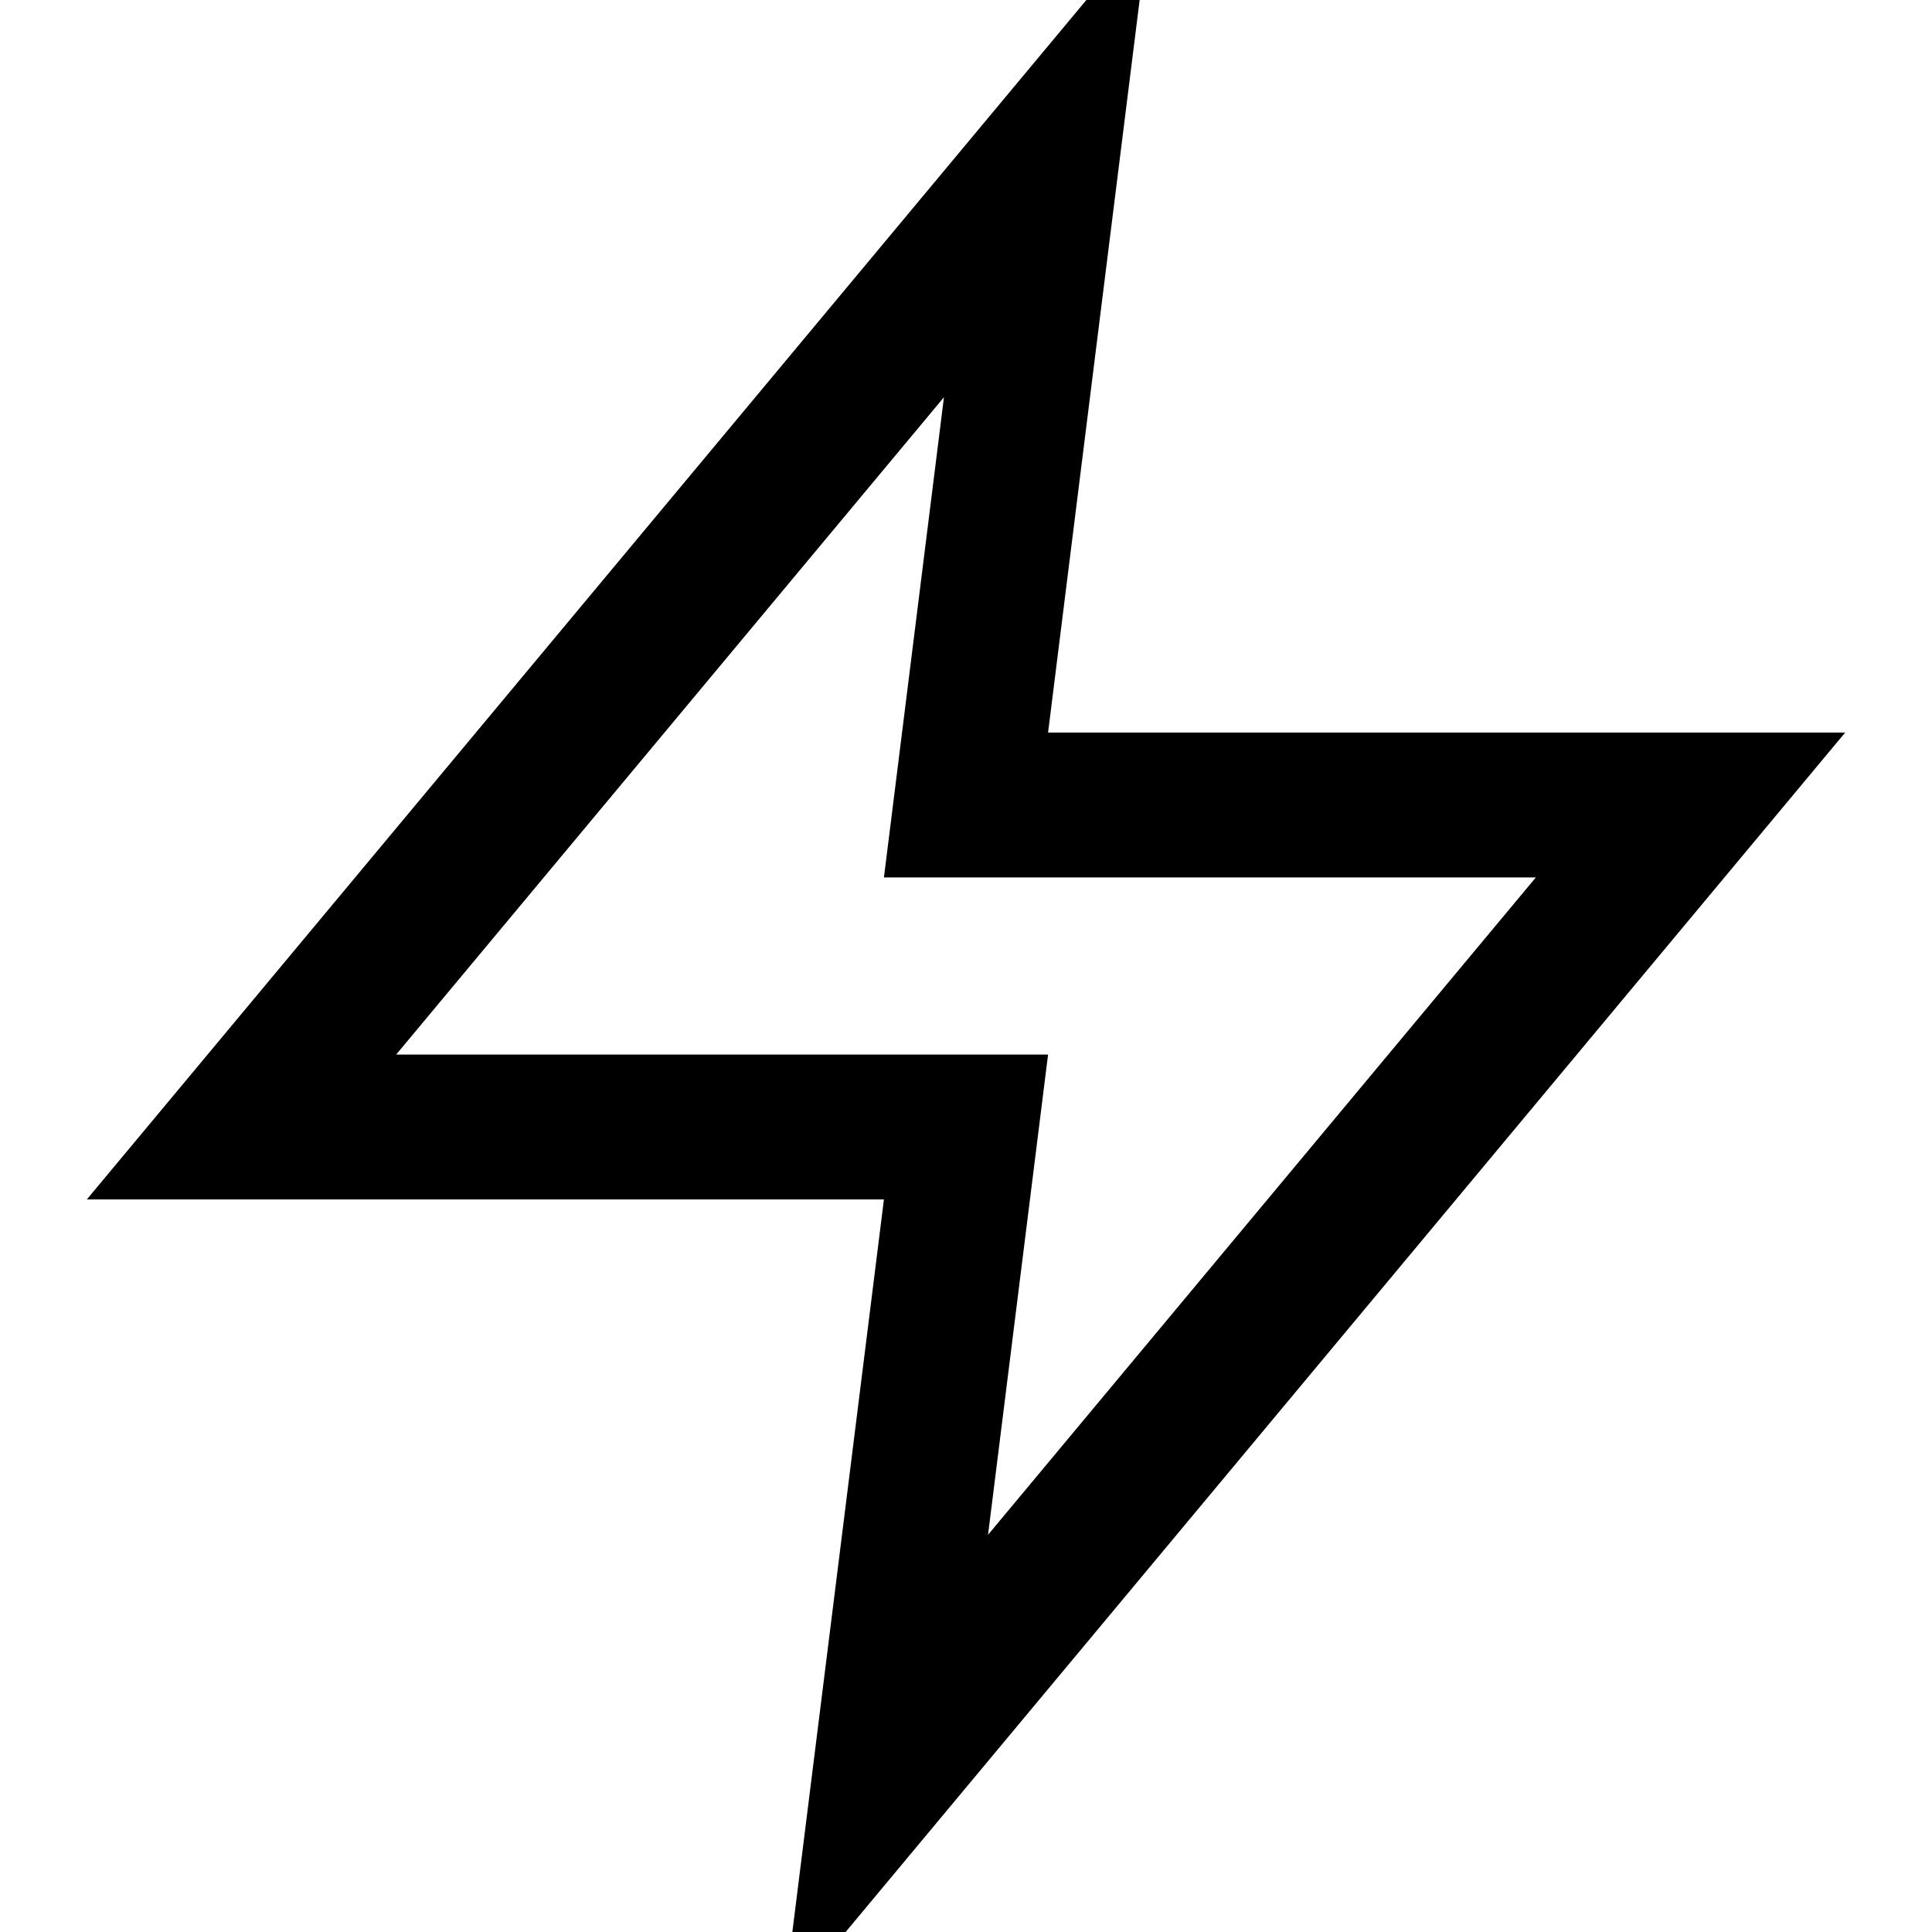
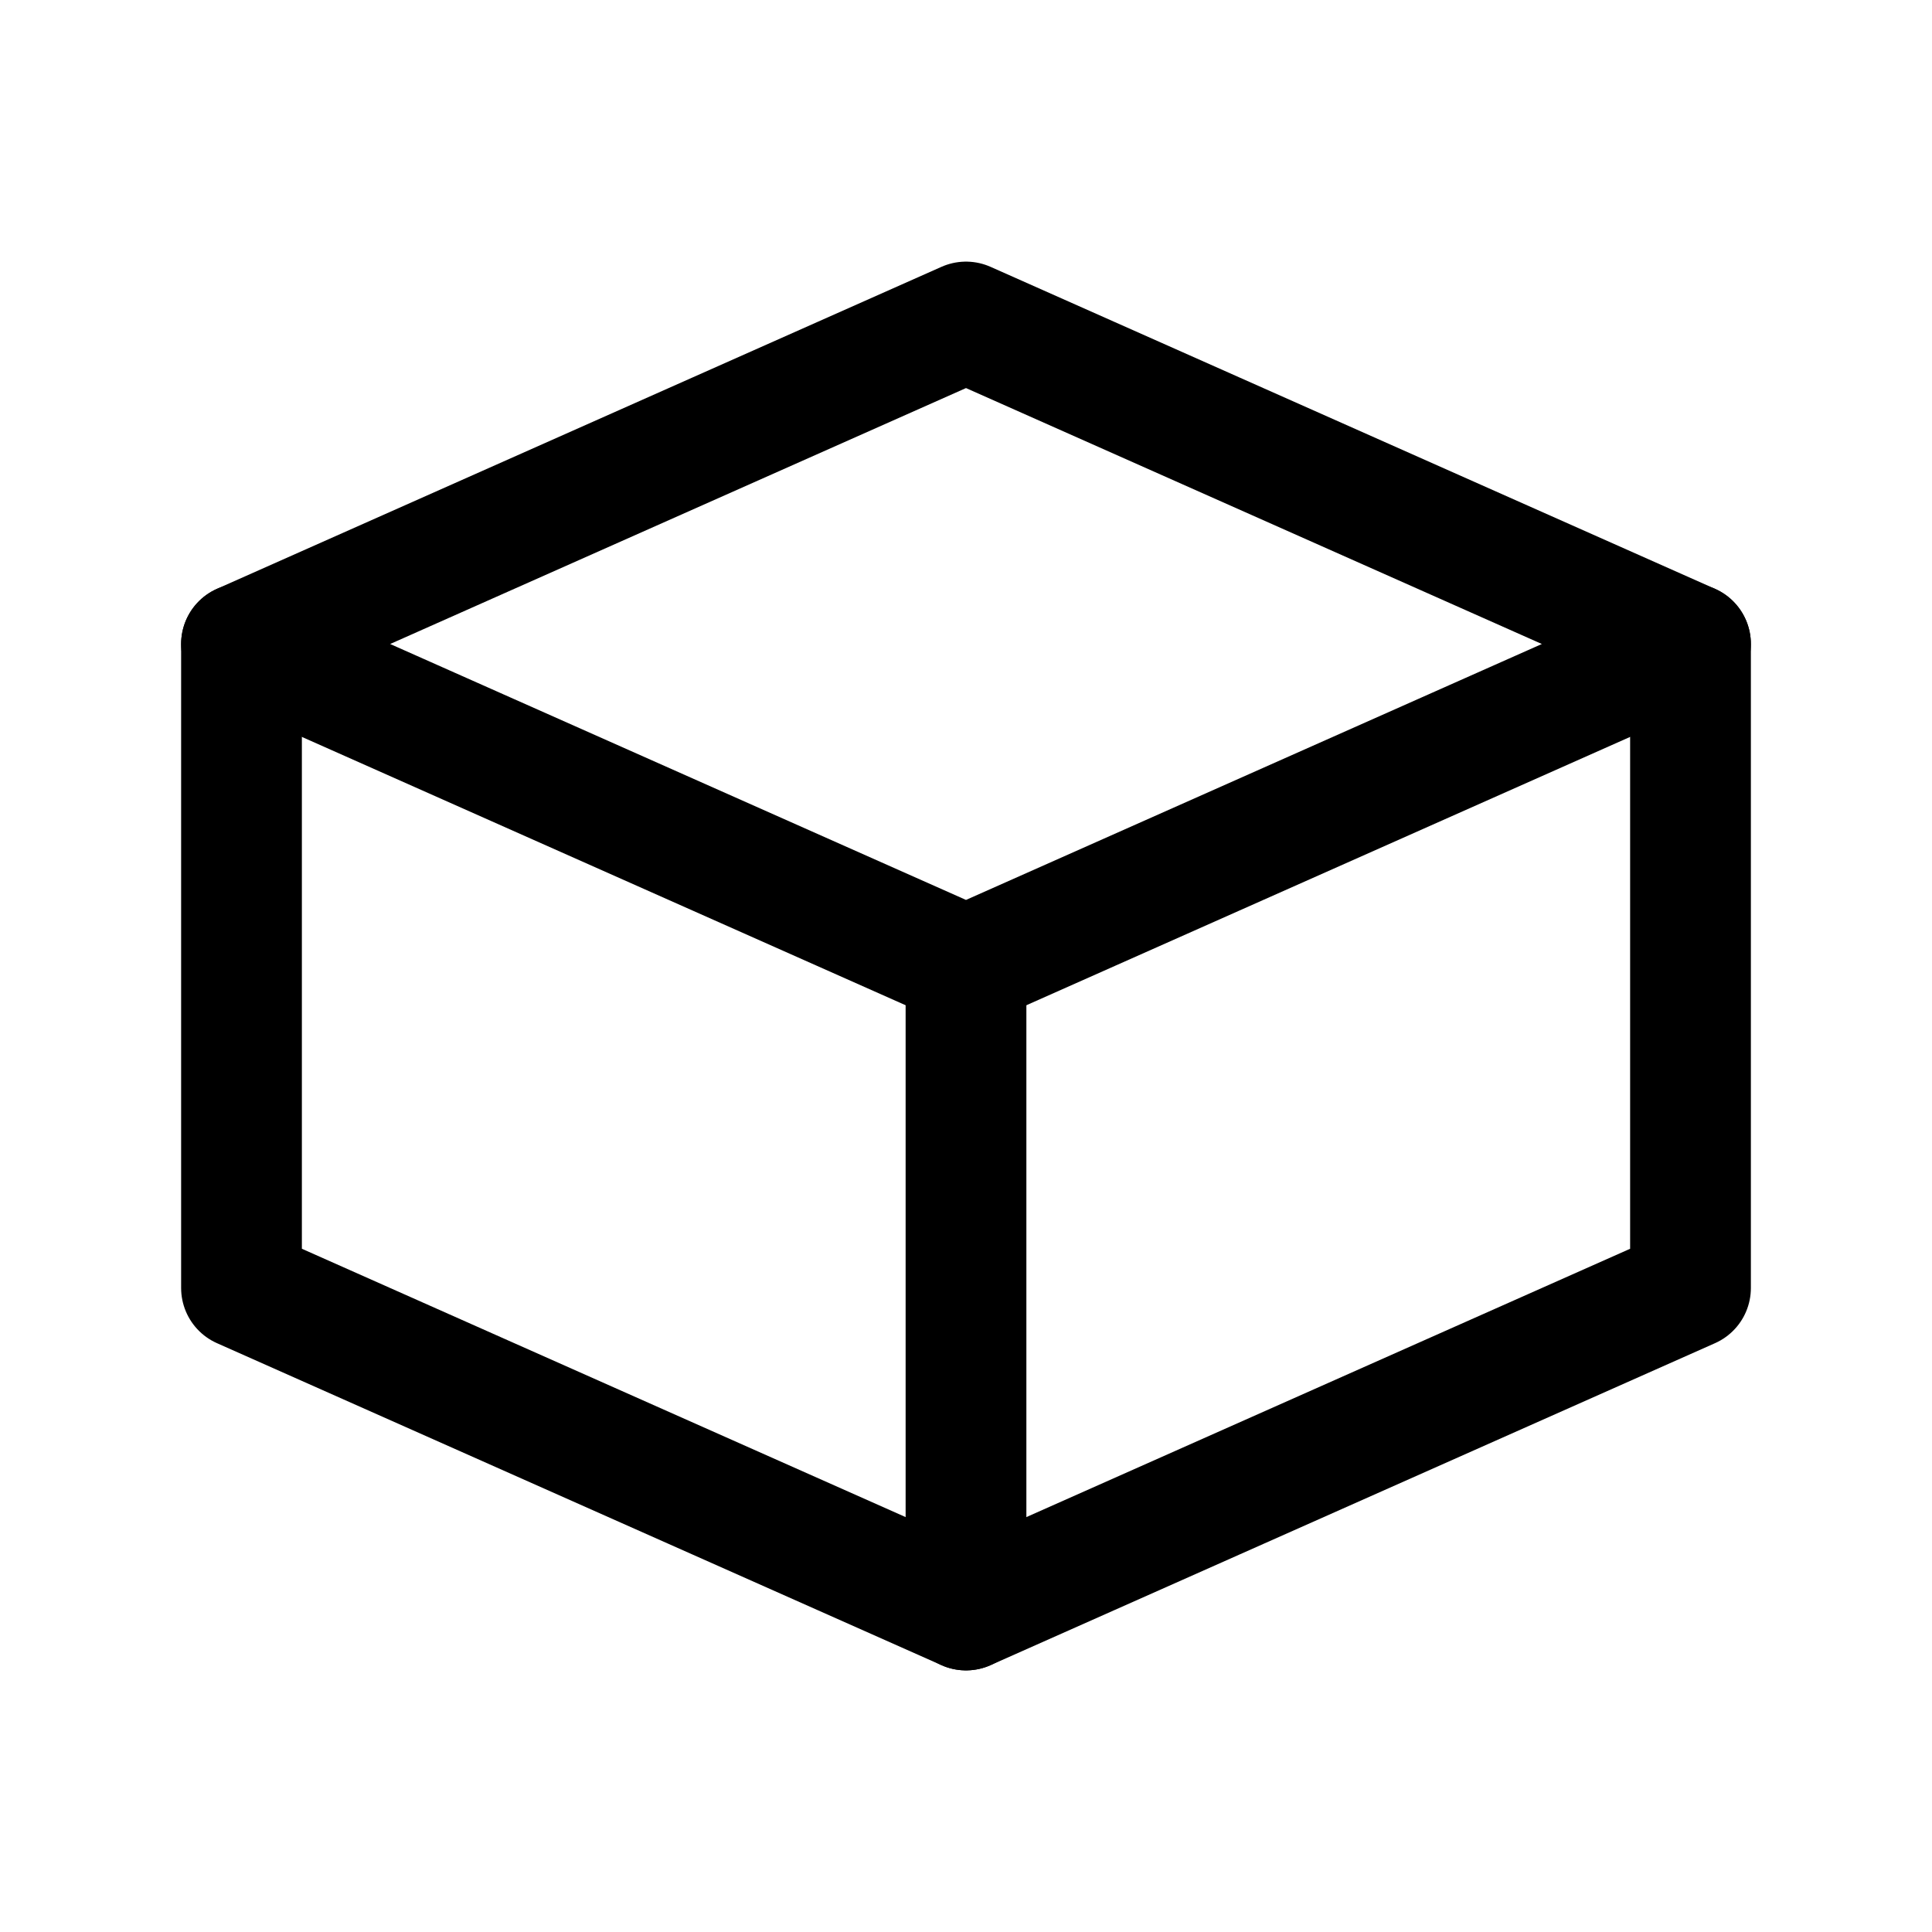
- <svg xmlns="http://www.w3.org/2000/svg" width="20" height="20" viewBox="0 0 24 24" fill="none" stroke="currentColor" stroke-width="1.8">
-   <polygon points="13 2 3 14 12 14 11 22 21 10 12 10 13 2" />
+ <svg xmlns="http://www.w3.org/2000/svg" viewBox="0 0 24 24" fill="none" stroke="currentColor" stroke-width="1.5" stroke-linecap="round" stroke-linejoin="round" aria-hidden="true">
+   <path d="M21 8l-9 4-9-4 9-4z" />
+   <path d="M3 8v8l9 4 9-4V8" />
+   <path d="M12 12v8" />
</svg>
